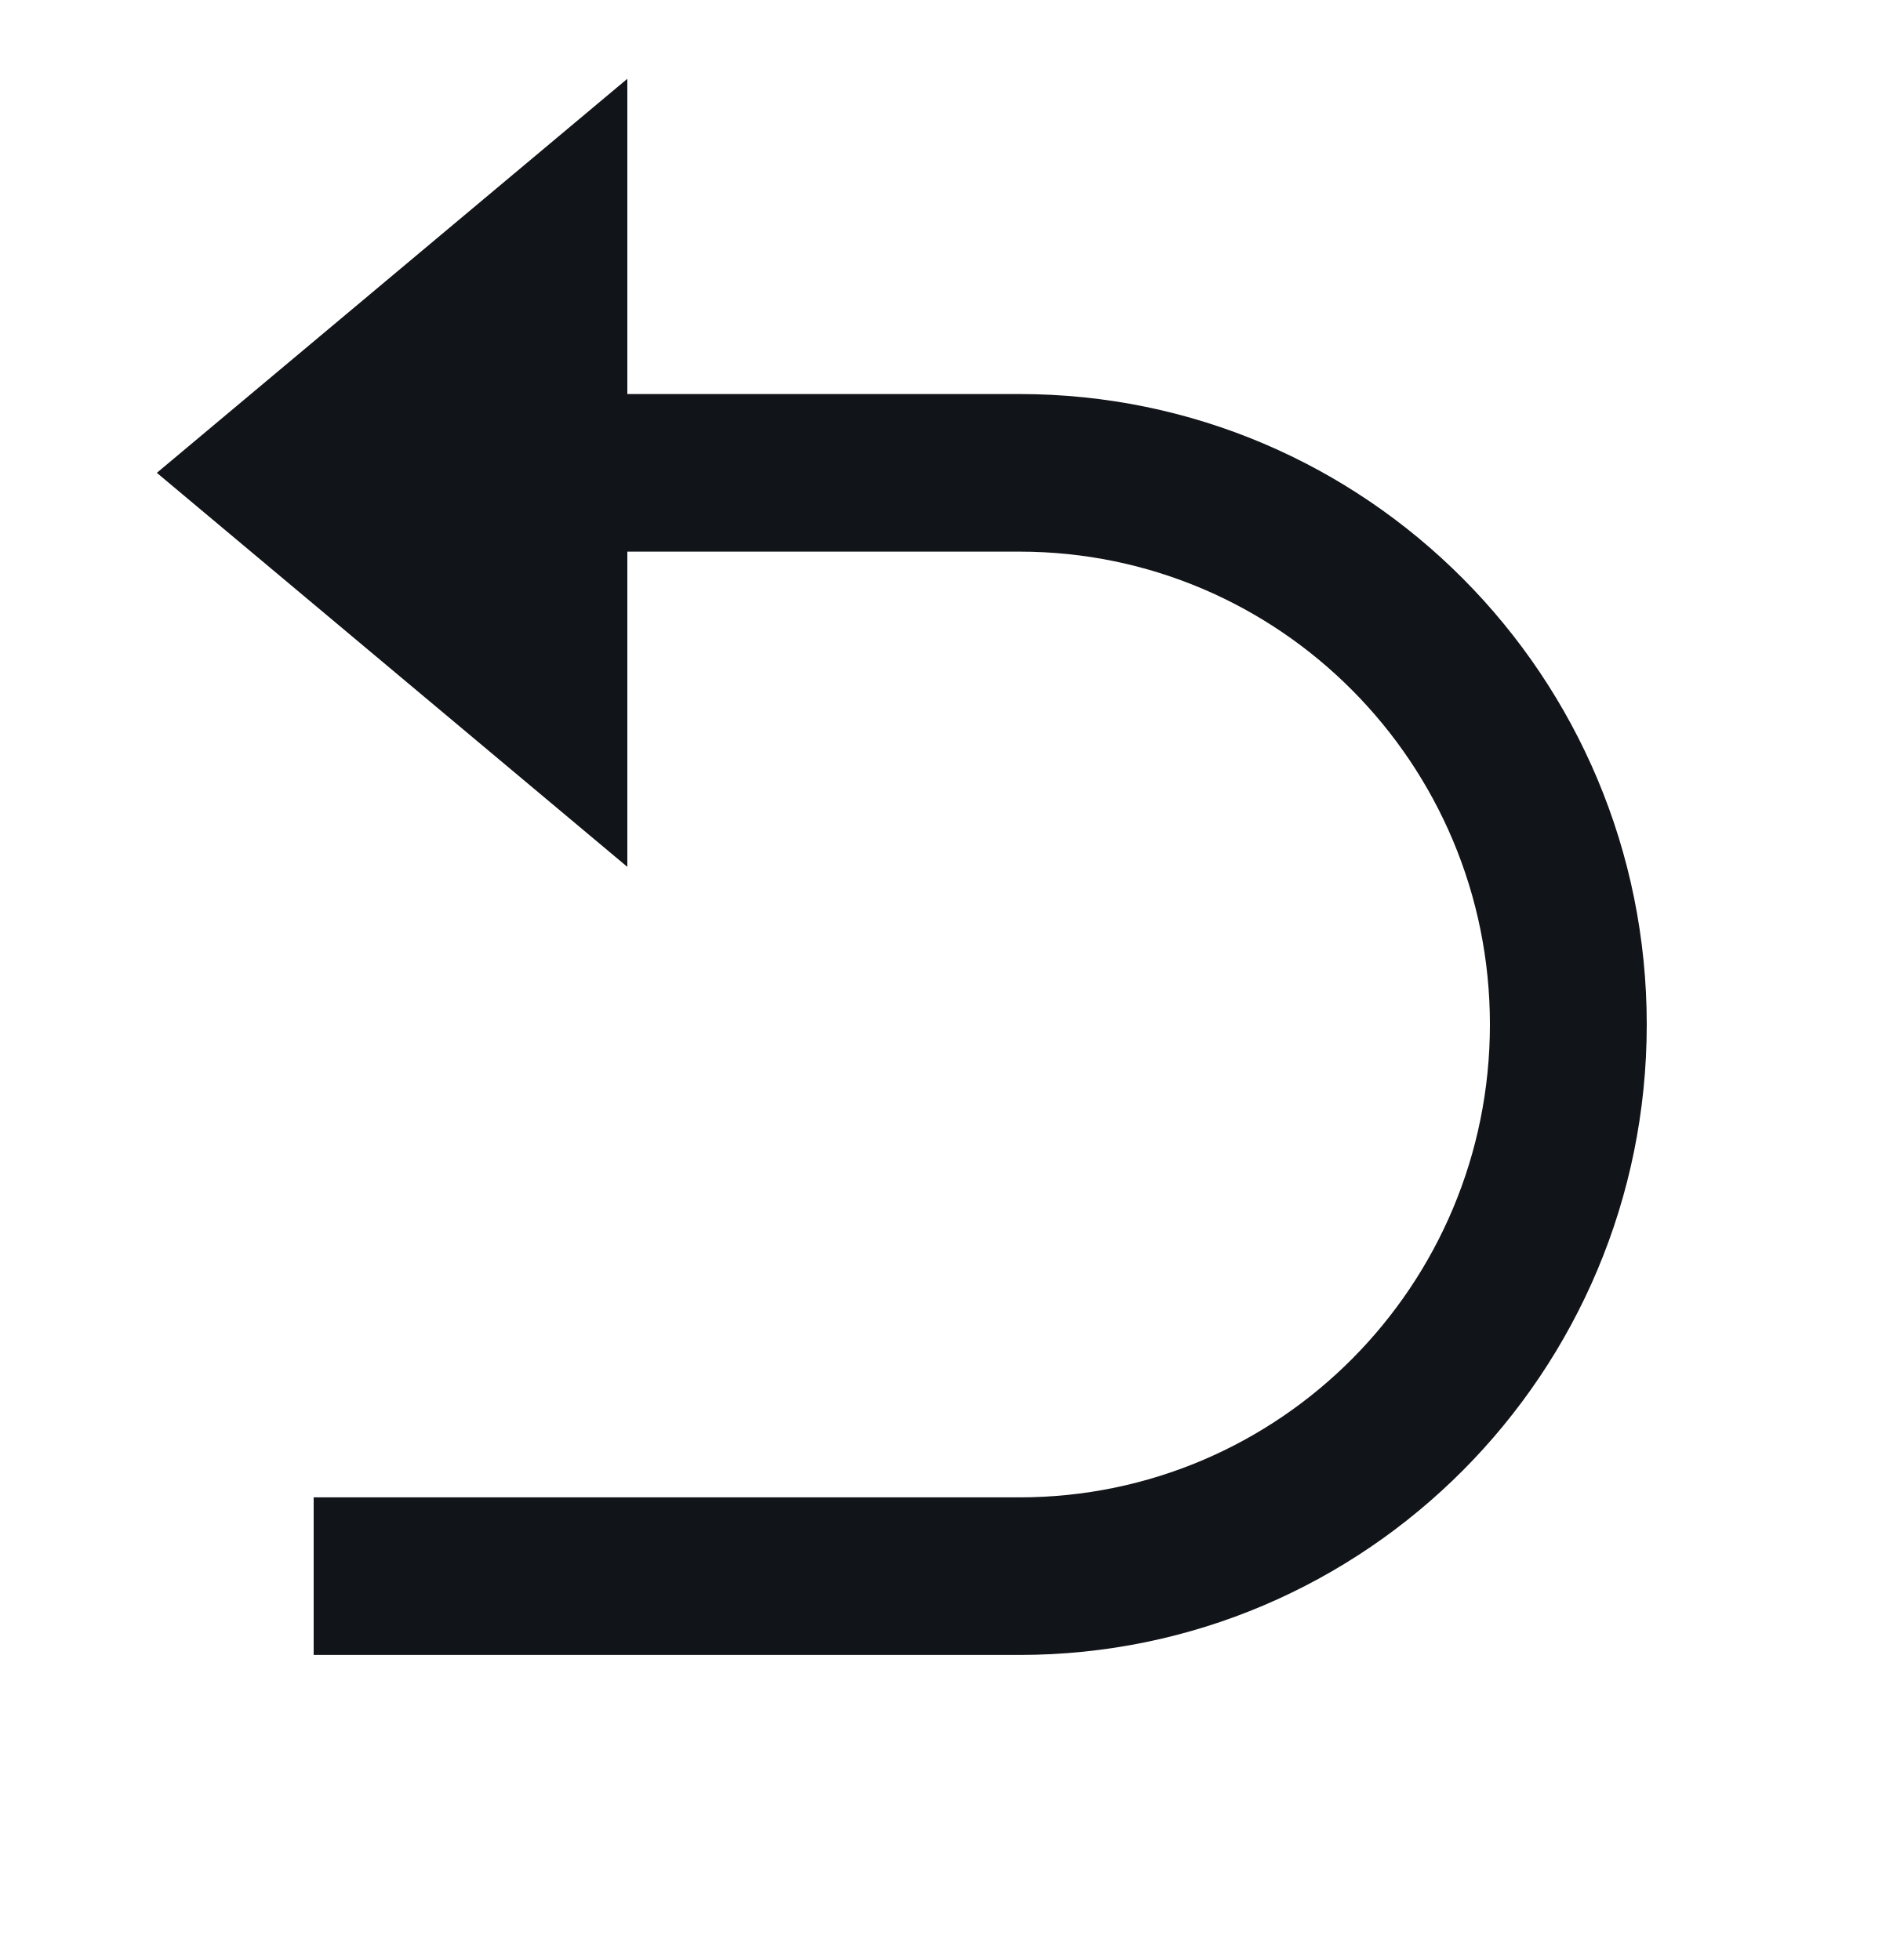
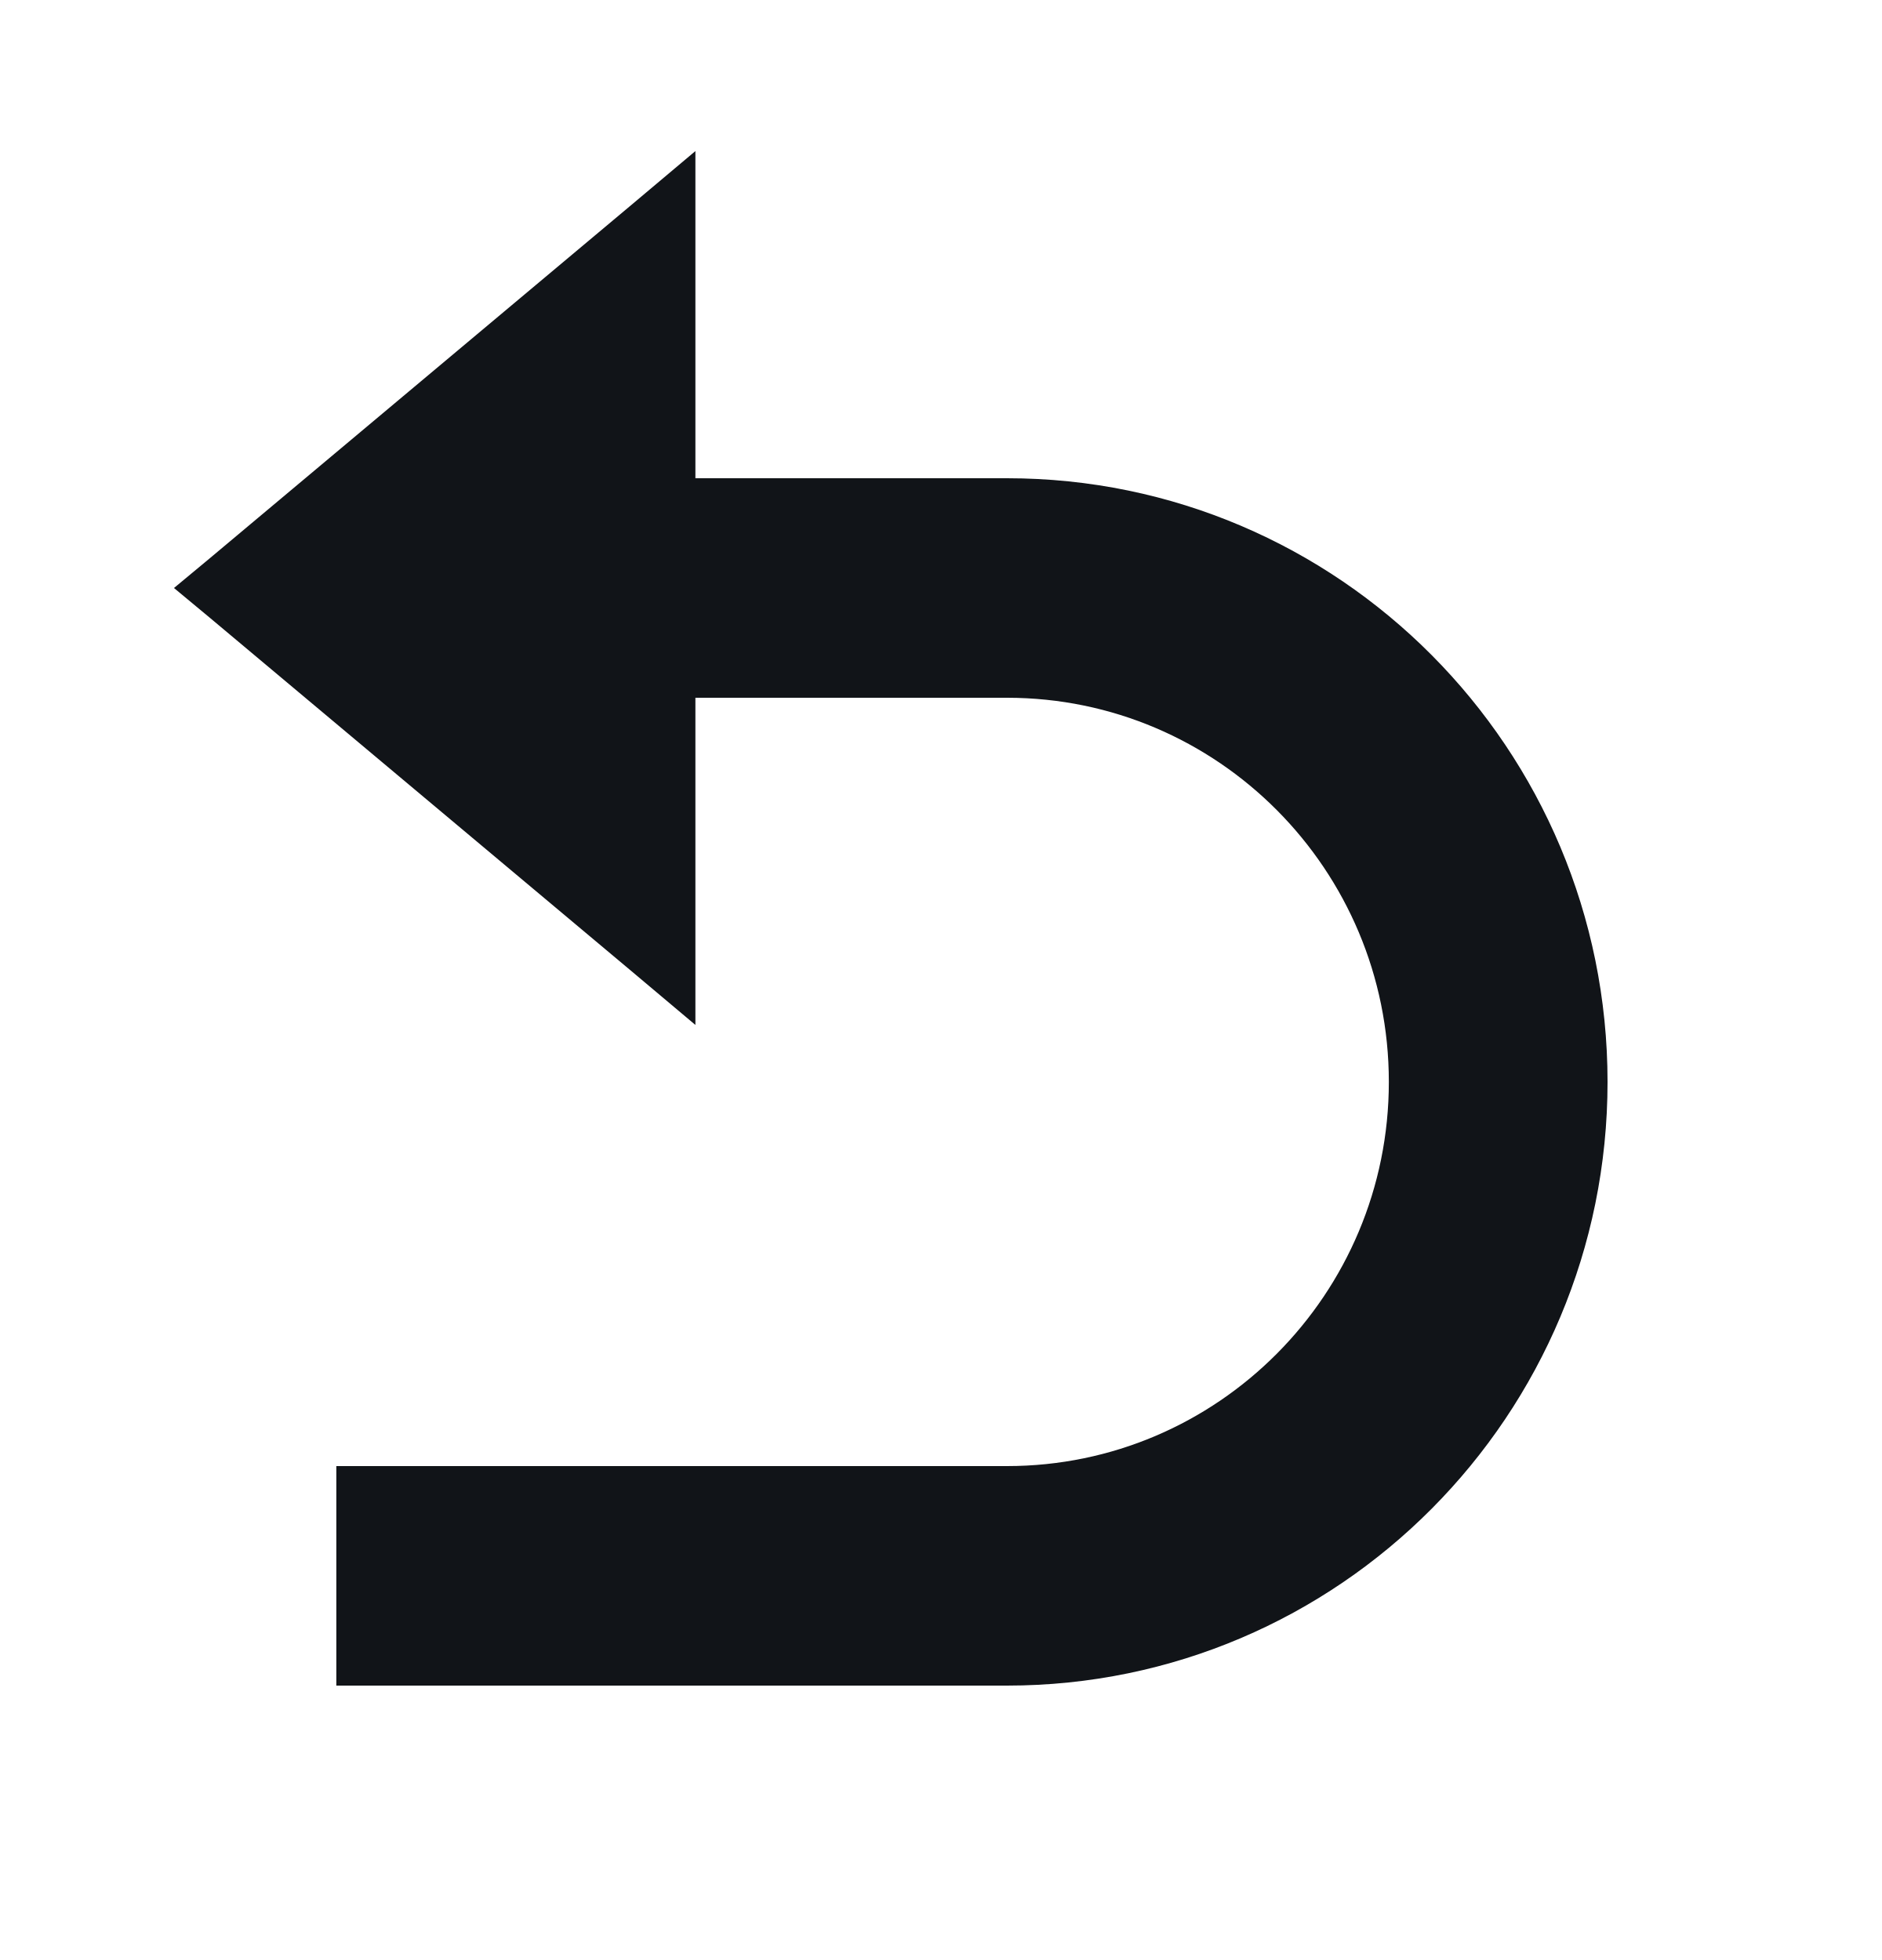
<svg xmlns="http://www.w3.org/2000/svg" width="24" height="25" viewBox="0 0 24 25" fill="none">
-   <path d="M8 7.036V11.057L2 6.031L8 1.005V5.026H13C17.418 5.026 21 8.626 21 13.068C21 17.509 17.418 21.109 13 21.109H4V19.099H13C16.314 19.099 19 16.399 19 13.068C19 9.737 16.314 7.036 13 7.036H8Z" fill="#111418" />
+   <path d="M8.618 6.35H12.842C16.934 6.35 20.25 9.687 20.25 13.8C20.25 17.913 16.934 21.25 12.842 21.25H4.539V18.95H12.842C15.667 18.95 17.961 16.645 17.961 13.8C17.961 10.954 15.667 8.65 12.842 8.65H8.618V12.536L8.208 12.191L2.84 7.691L2.61 7.5L2.84 7.309L8.208 2.809L8.618 2.464V6.35Z" fill="#111418" stroke="#111418" stroke-width="0.5" />
</svg>
